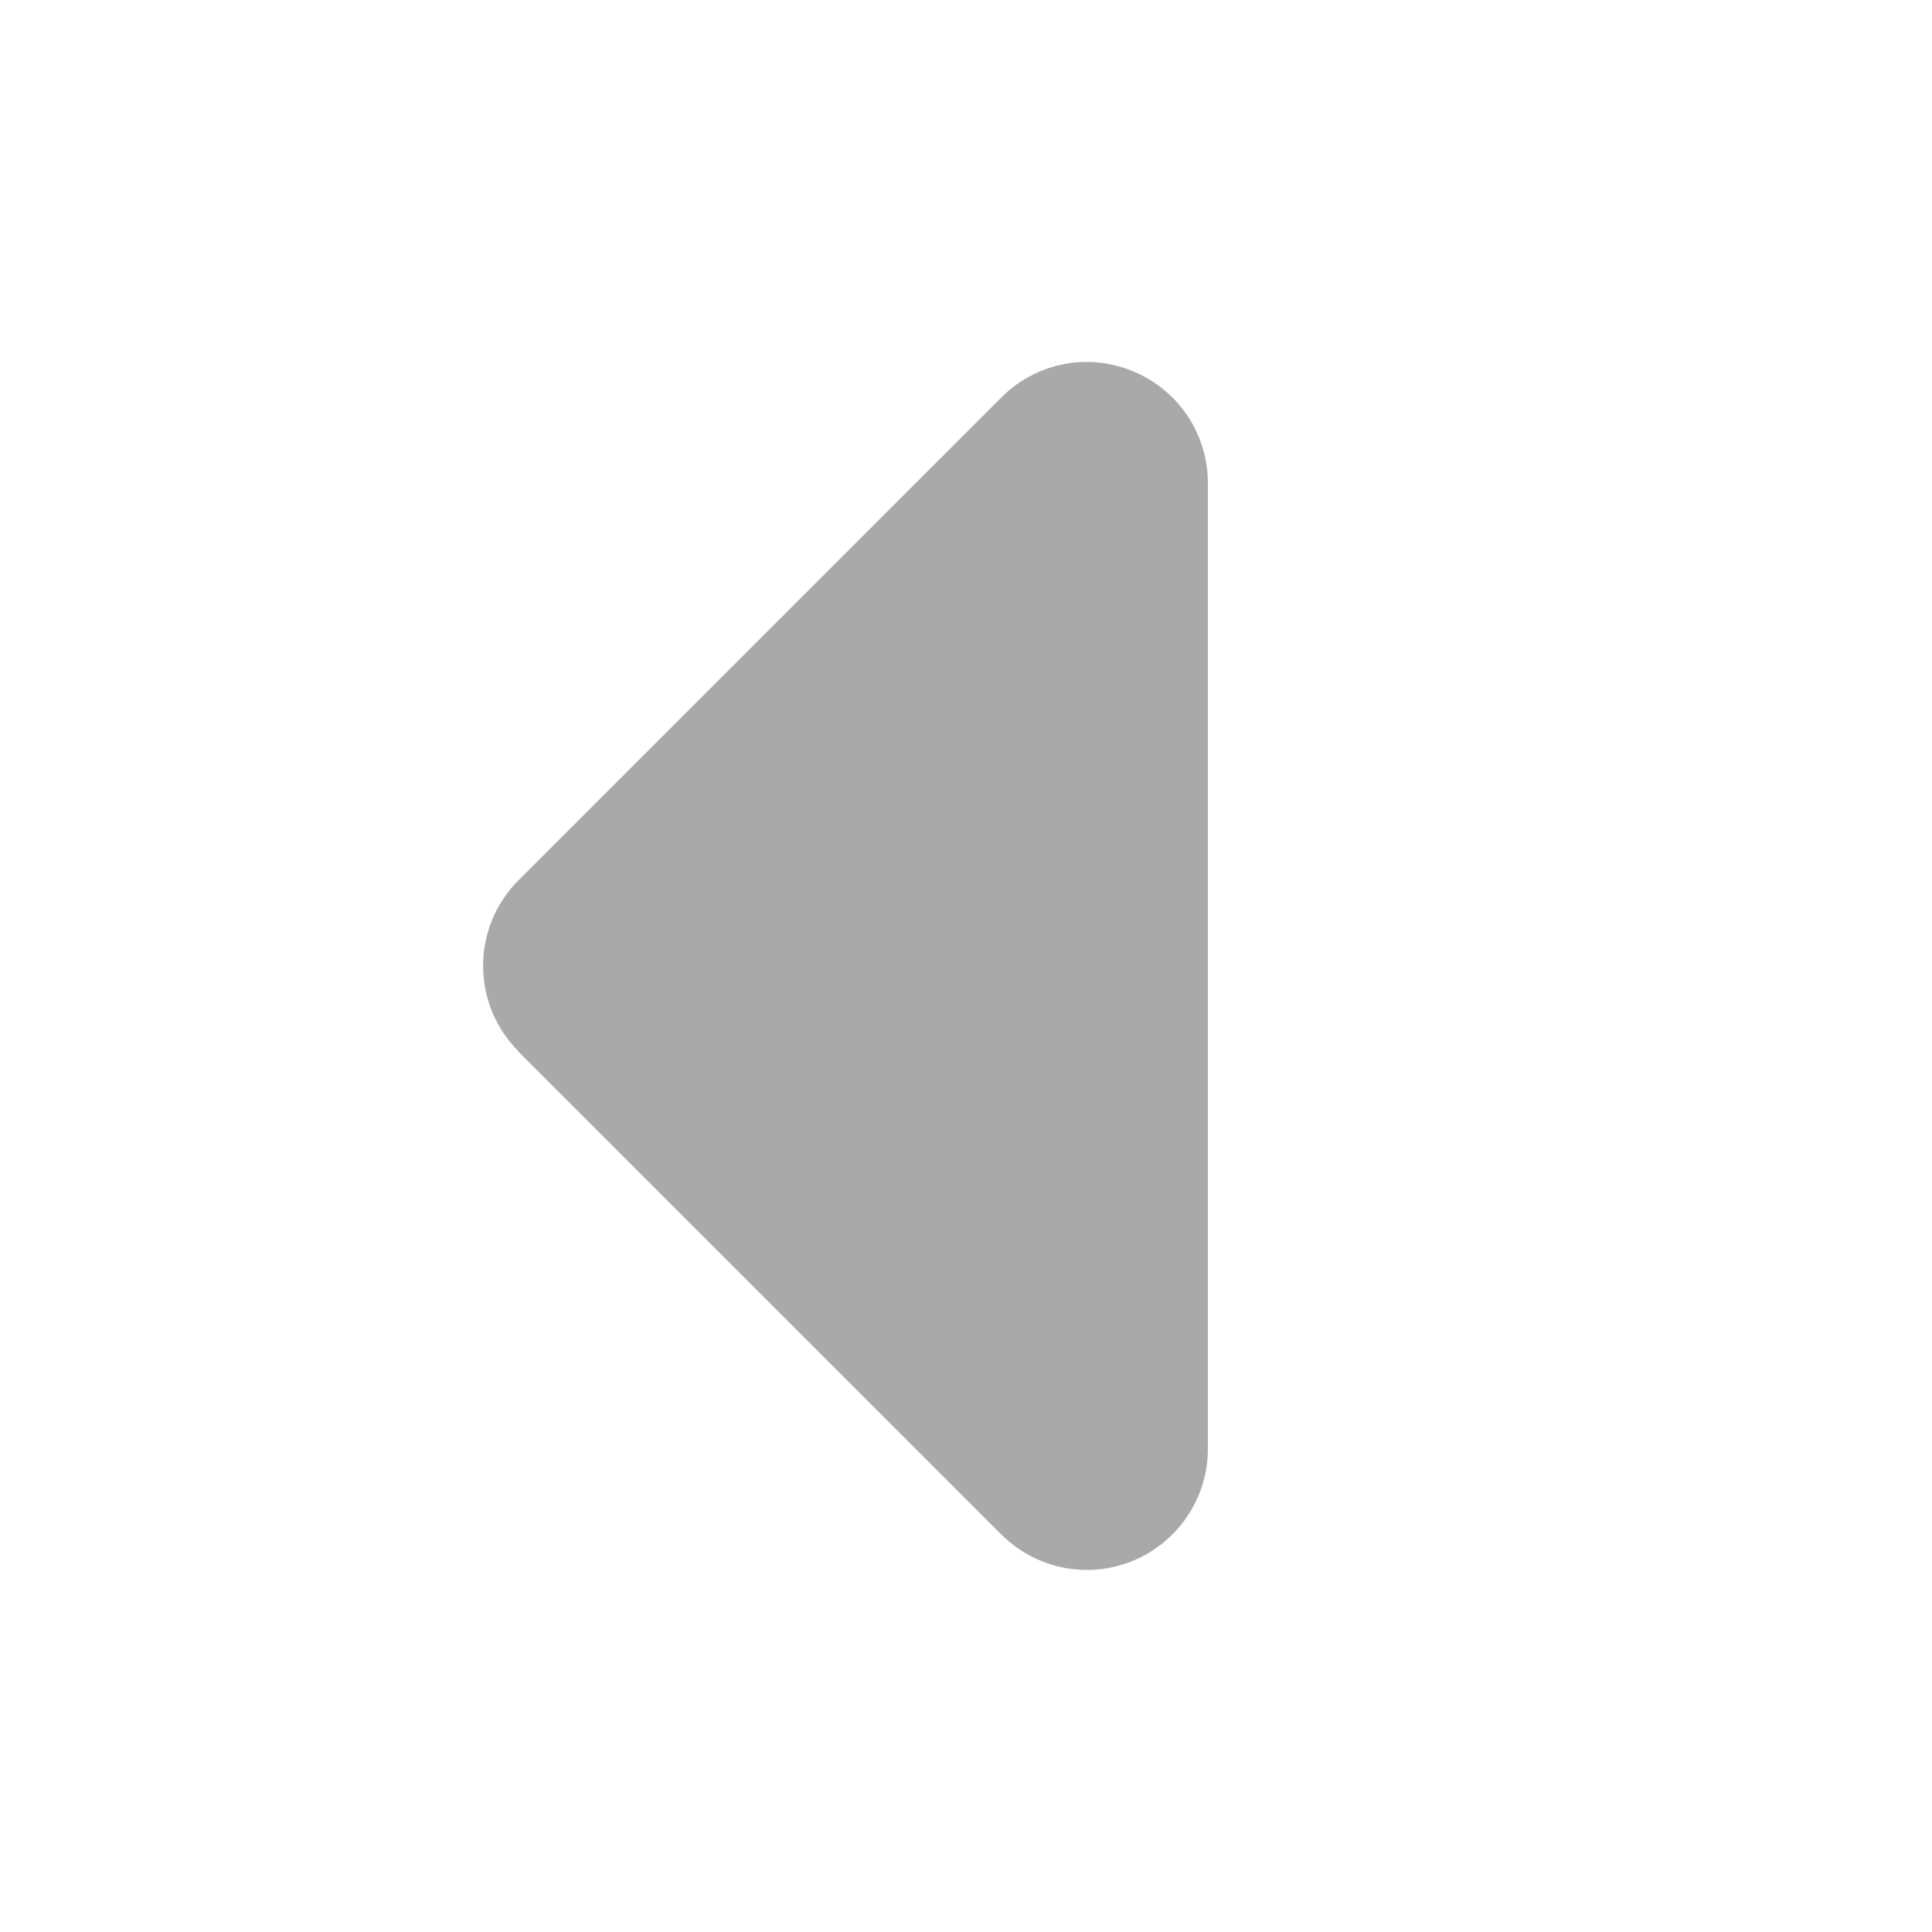
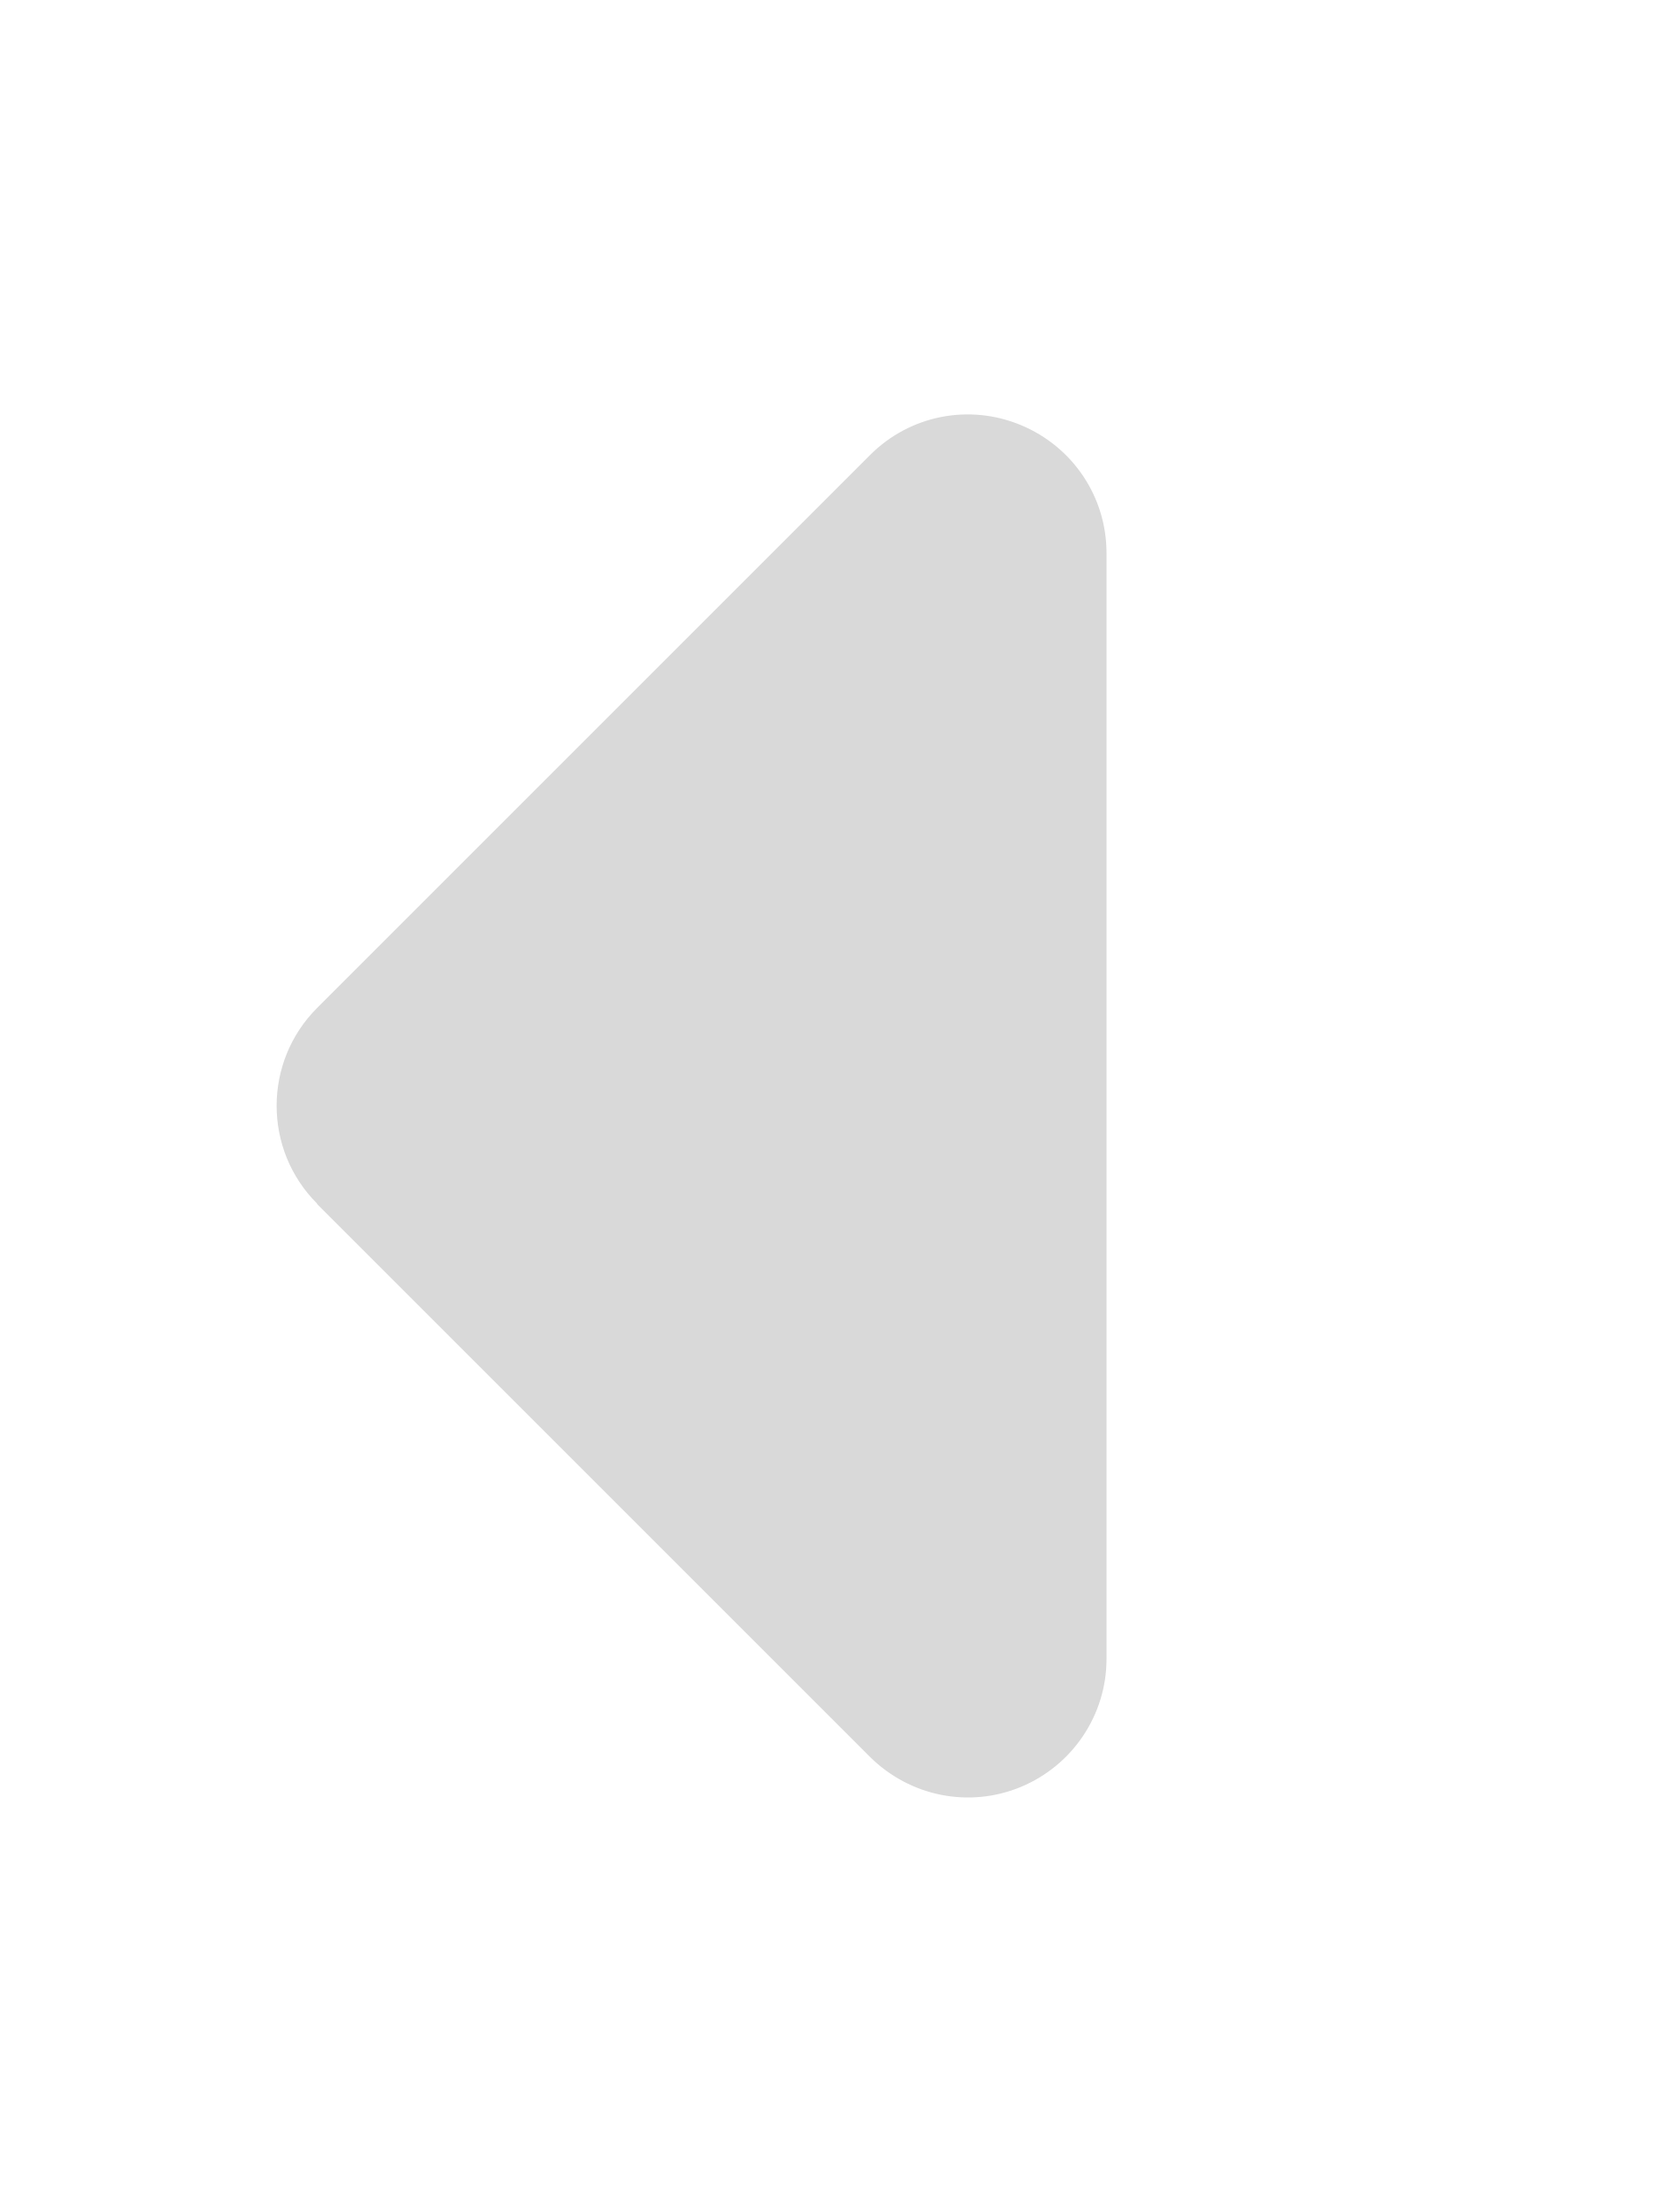
- <svg xmlns="http://www.w3.org/2000/svg" width="2cm" height="2cm" fill="#A9A9A9" viewBox="0 0 256 512">
+ <svg xmlns="http://www.w3.org/2000/svg" width="1.5cm" height="2cm" fill="#D9D9D9" viewBox="0 0 256 512">
  <path d="M9.4 278.6c-12.5-12.5-12.5-32.8 0-45.3l128-128c9.2-9.2 22.9-11.9 34.9-6.9s19.8 16.6 19.8 29.6l0 256c0 12.9-7.8 24.6-19.8 29.6s-25.7 2.2-34.9-6.9l-128-128z" />
</svg>
